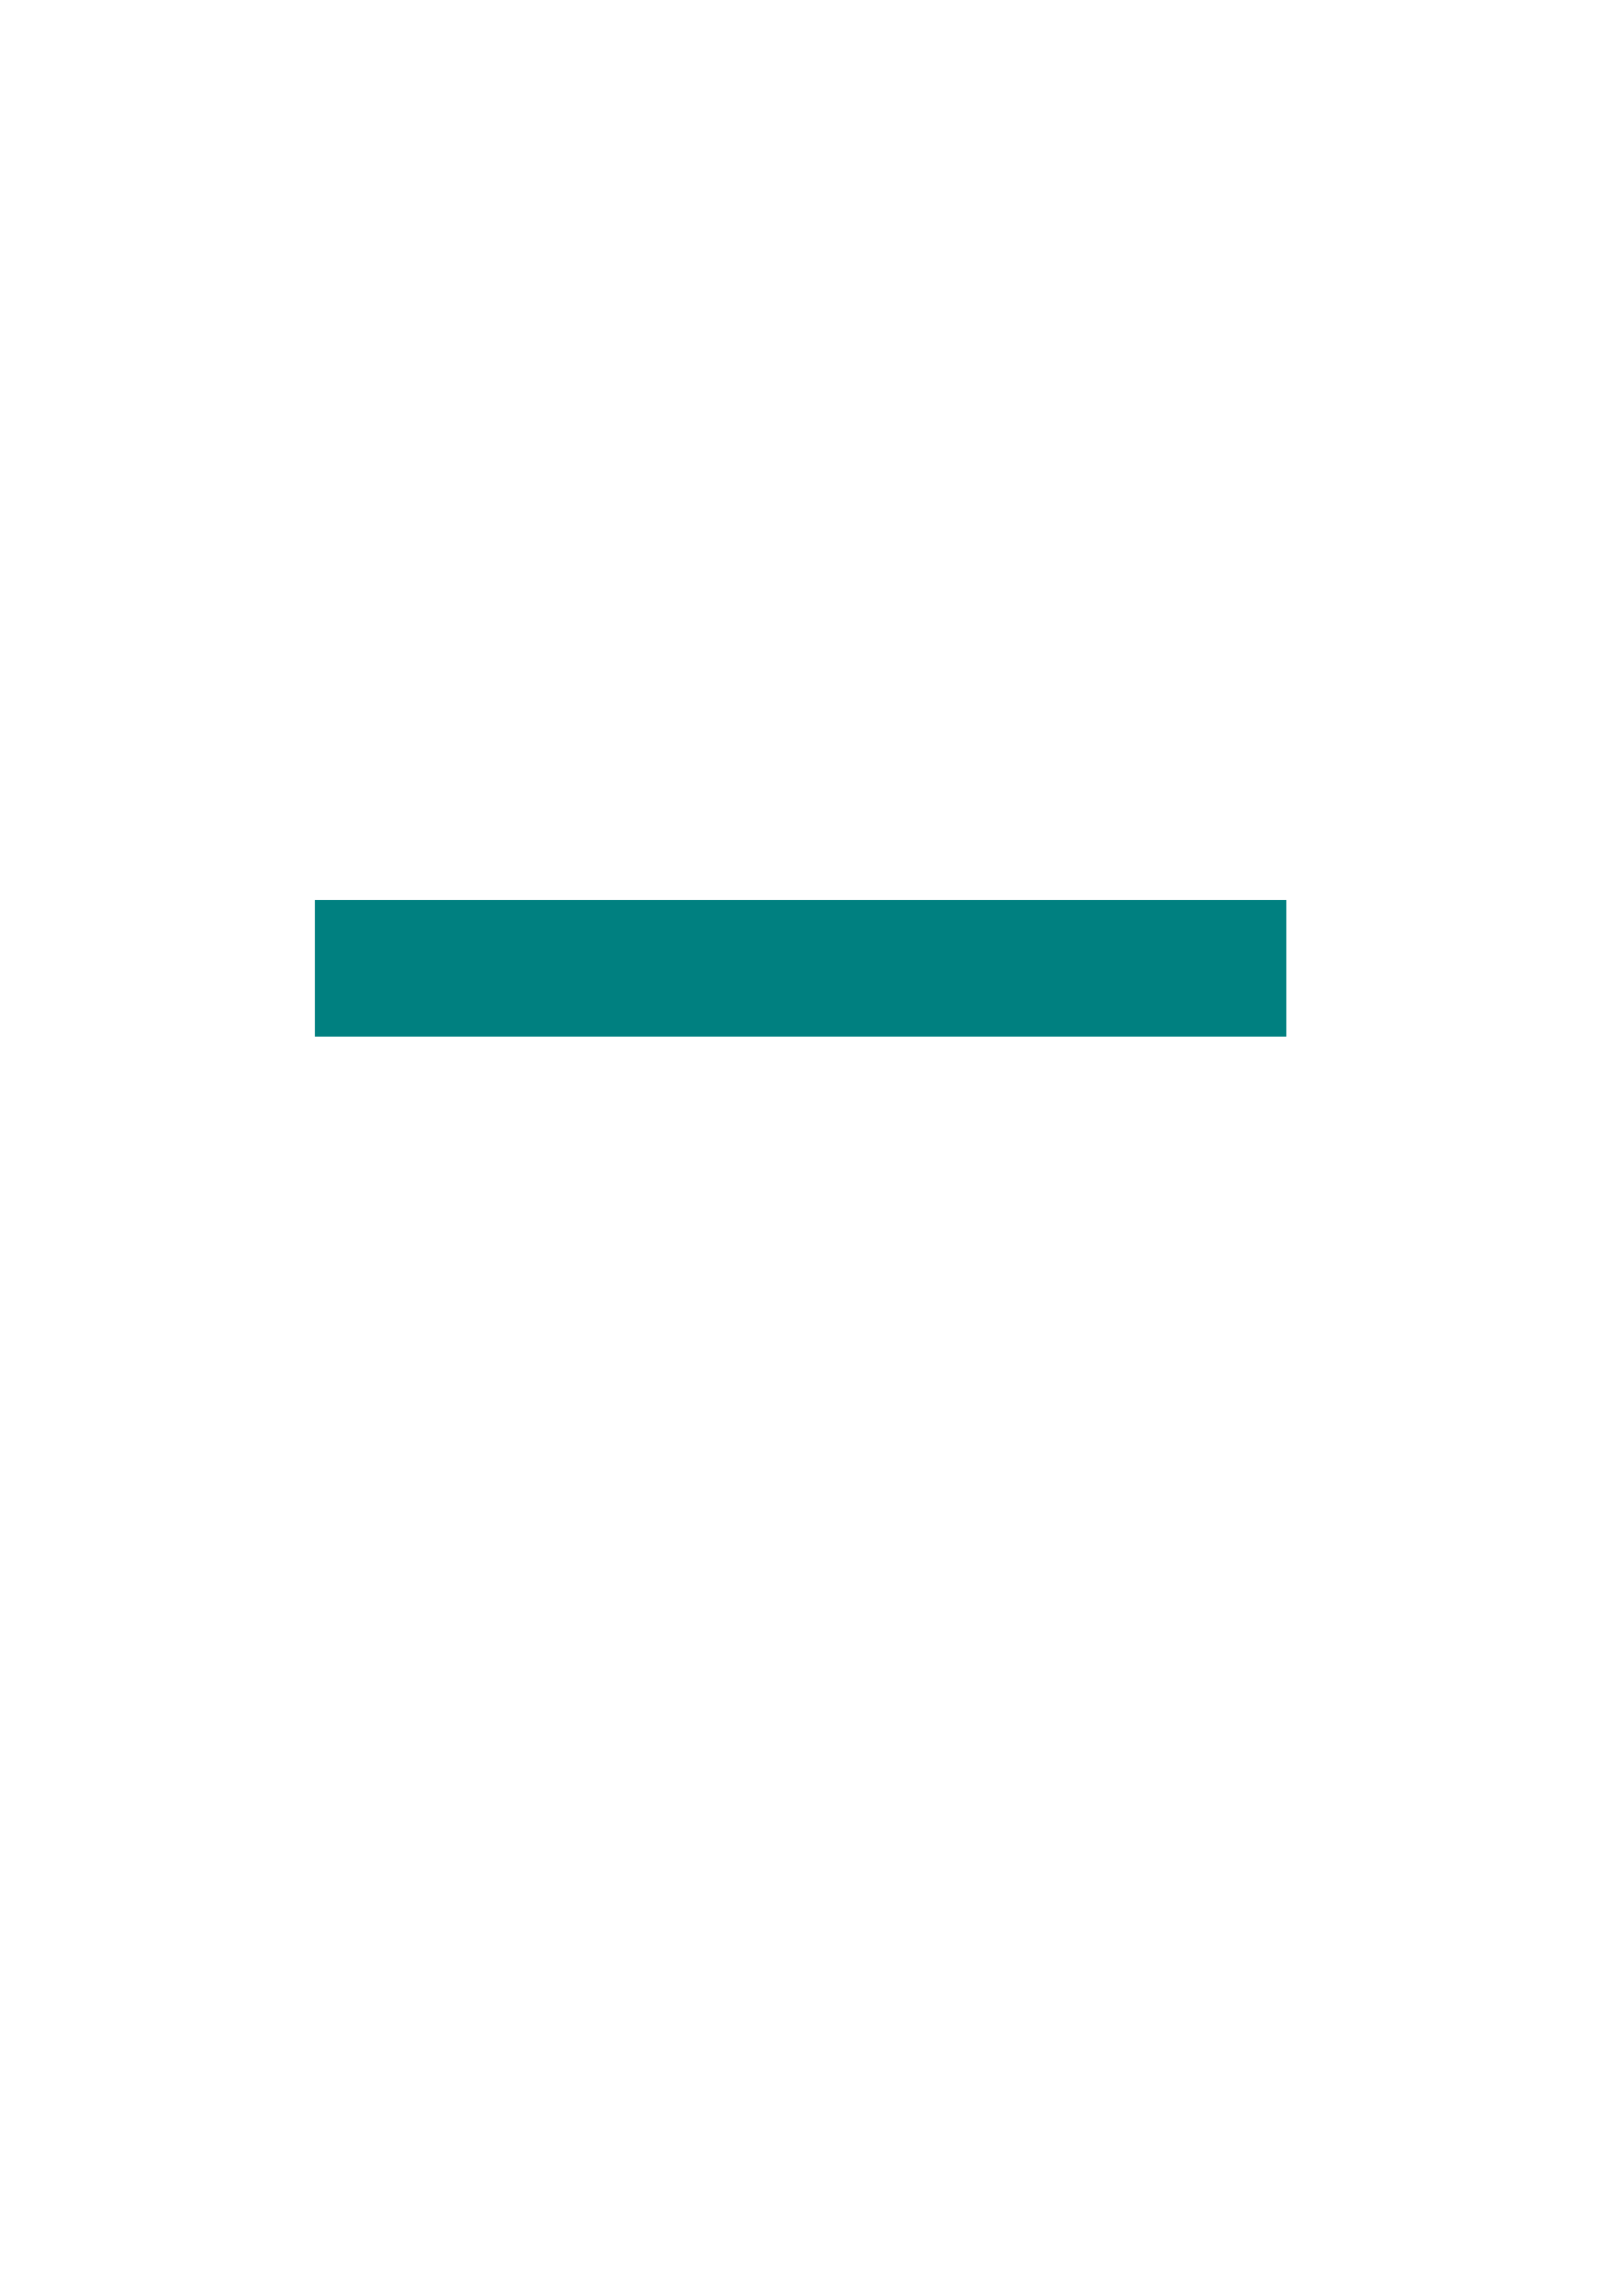
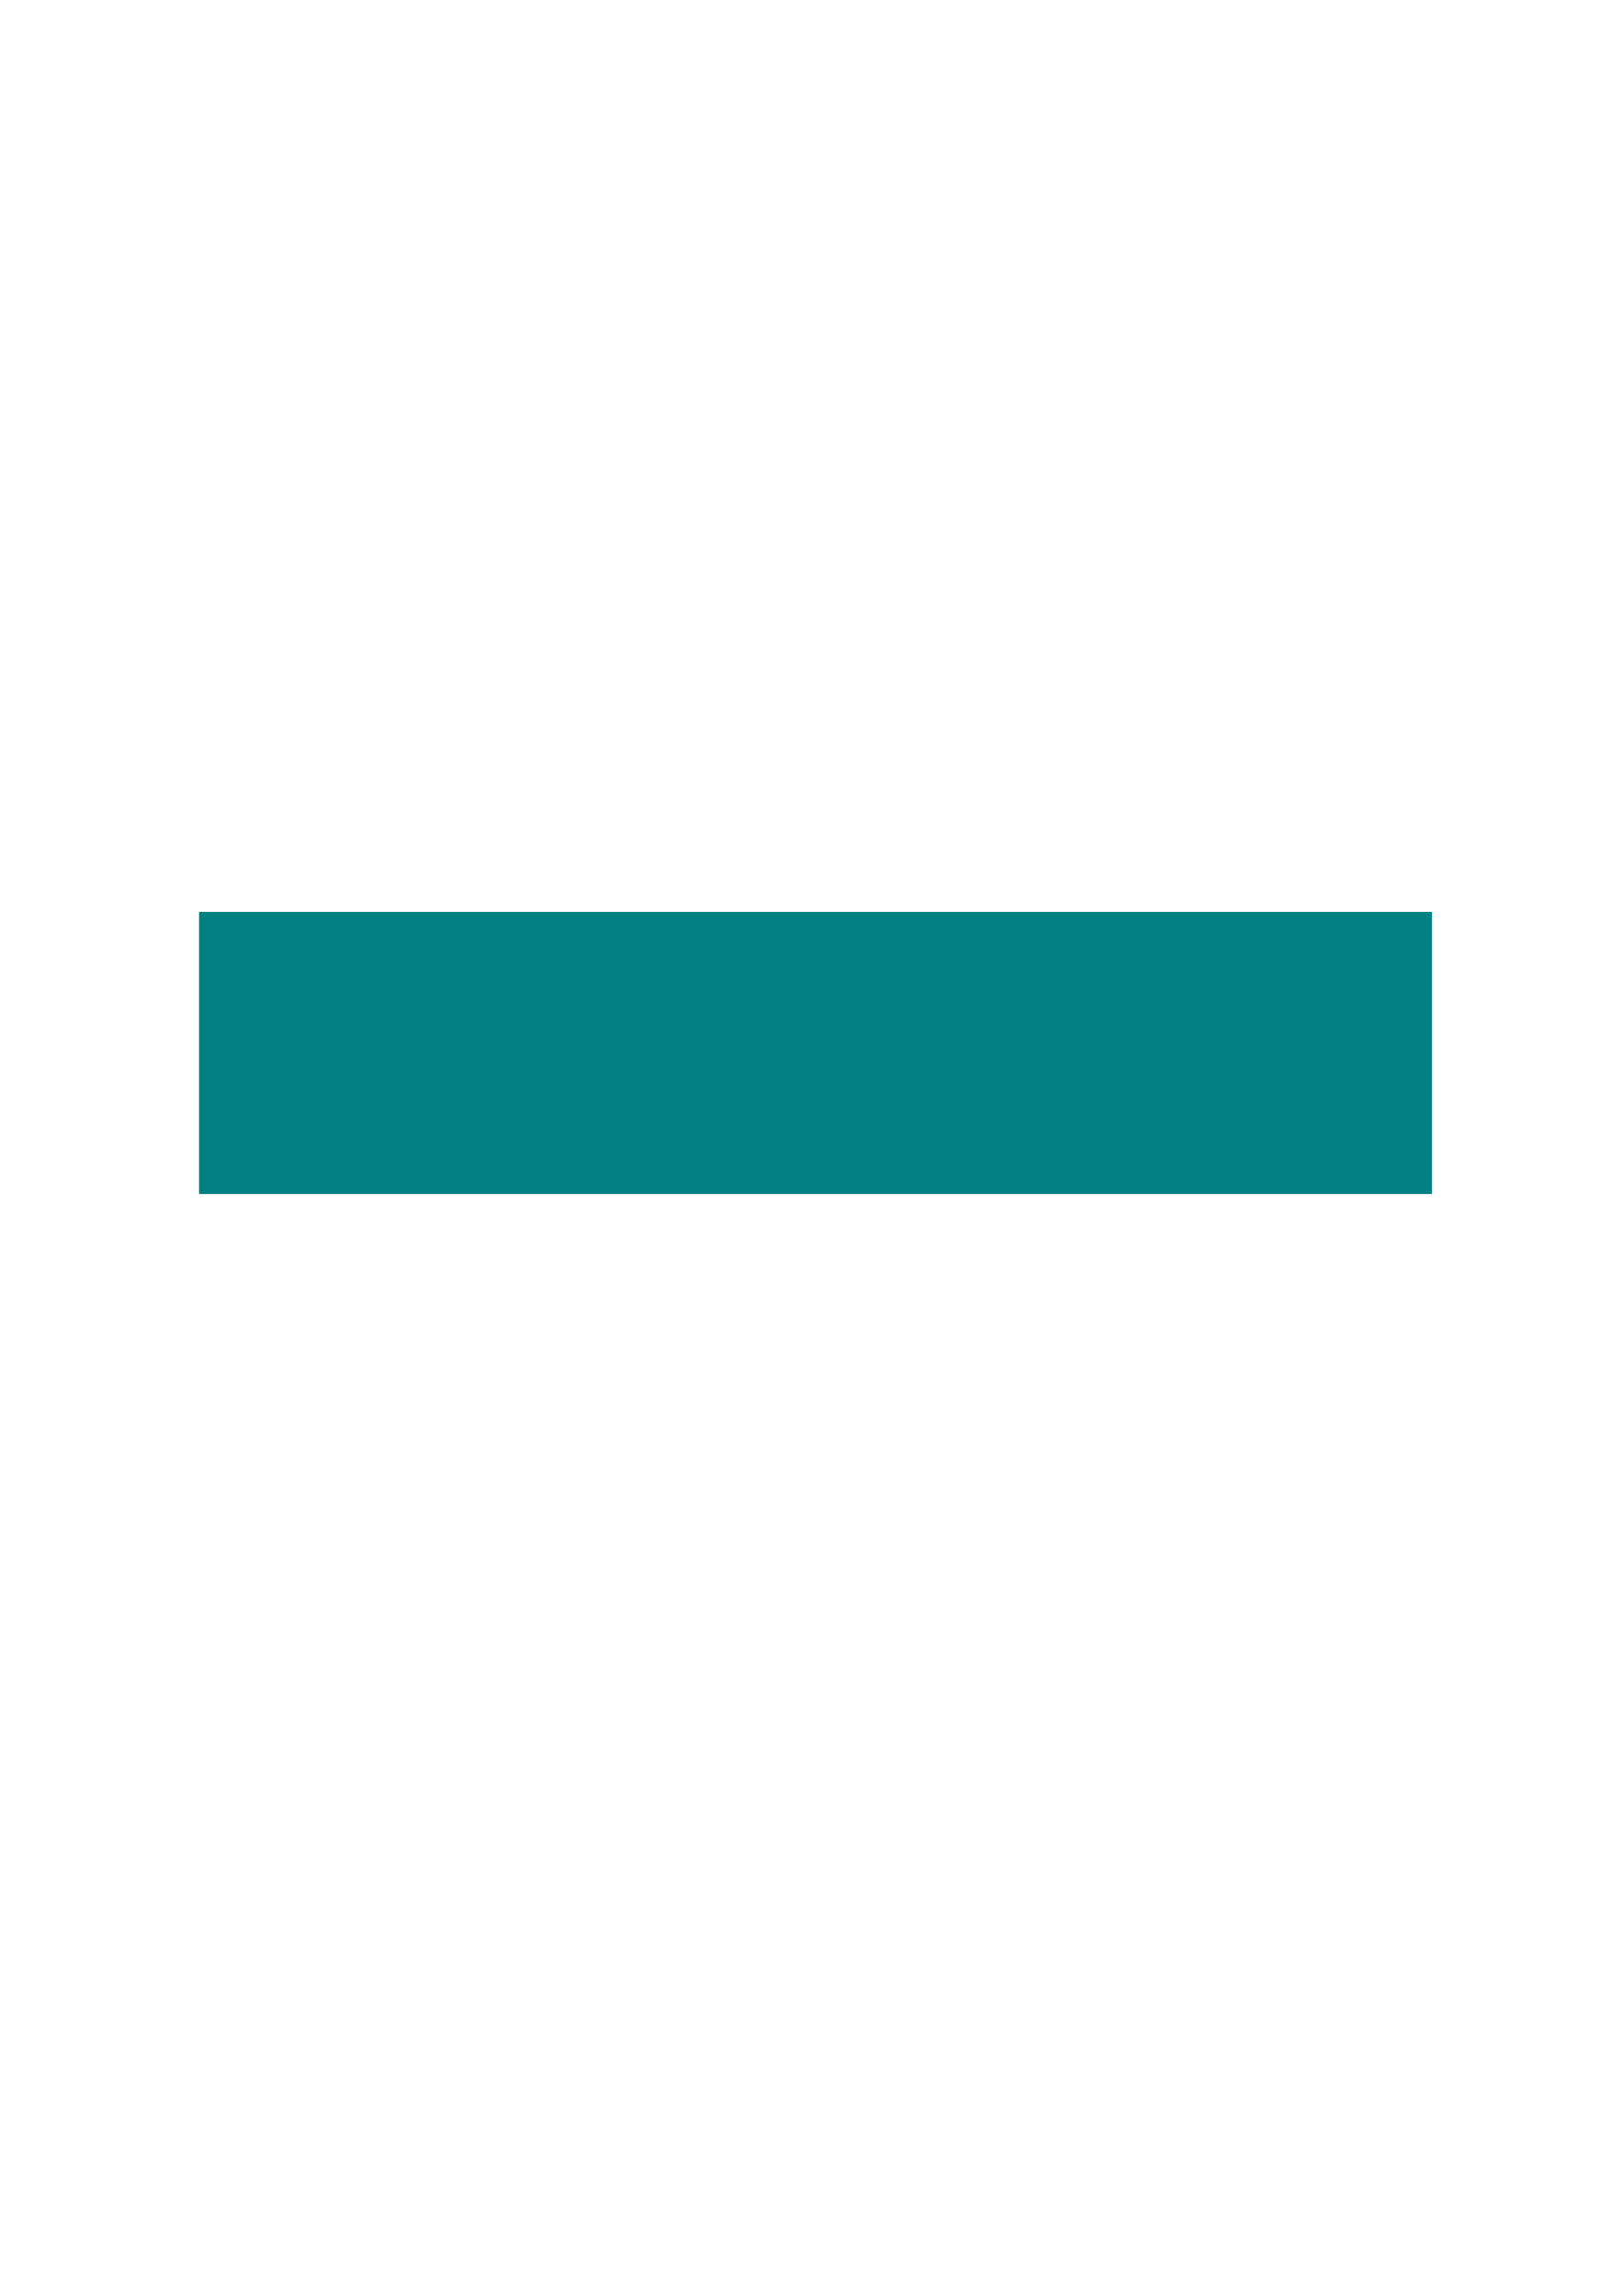
<svg xmlns="http://www.w3.org/2000/svg" width="210mm" height="297mm" viewBox="0 0 210 297" version="1.1" id="svg1">
  <defs id="defs1" />
  <g id="layer1">
-     <path id="rect1" style="stroke-width:0.265;fill:#008080" d="M 40.727,116.418 H 166.366 v 17.674 H 40.727 Z" />
+     <path id="rect1" style="fill:#008080;stroke-width:0.428" d="m 25.743,117.955 h 159.45 v 36.501 H 25.743 Z" />
  </g>
</svg>
